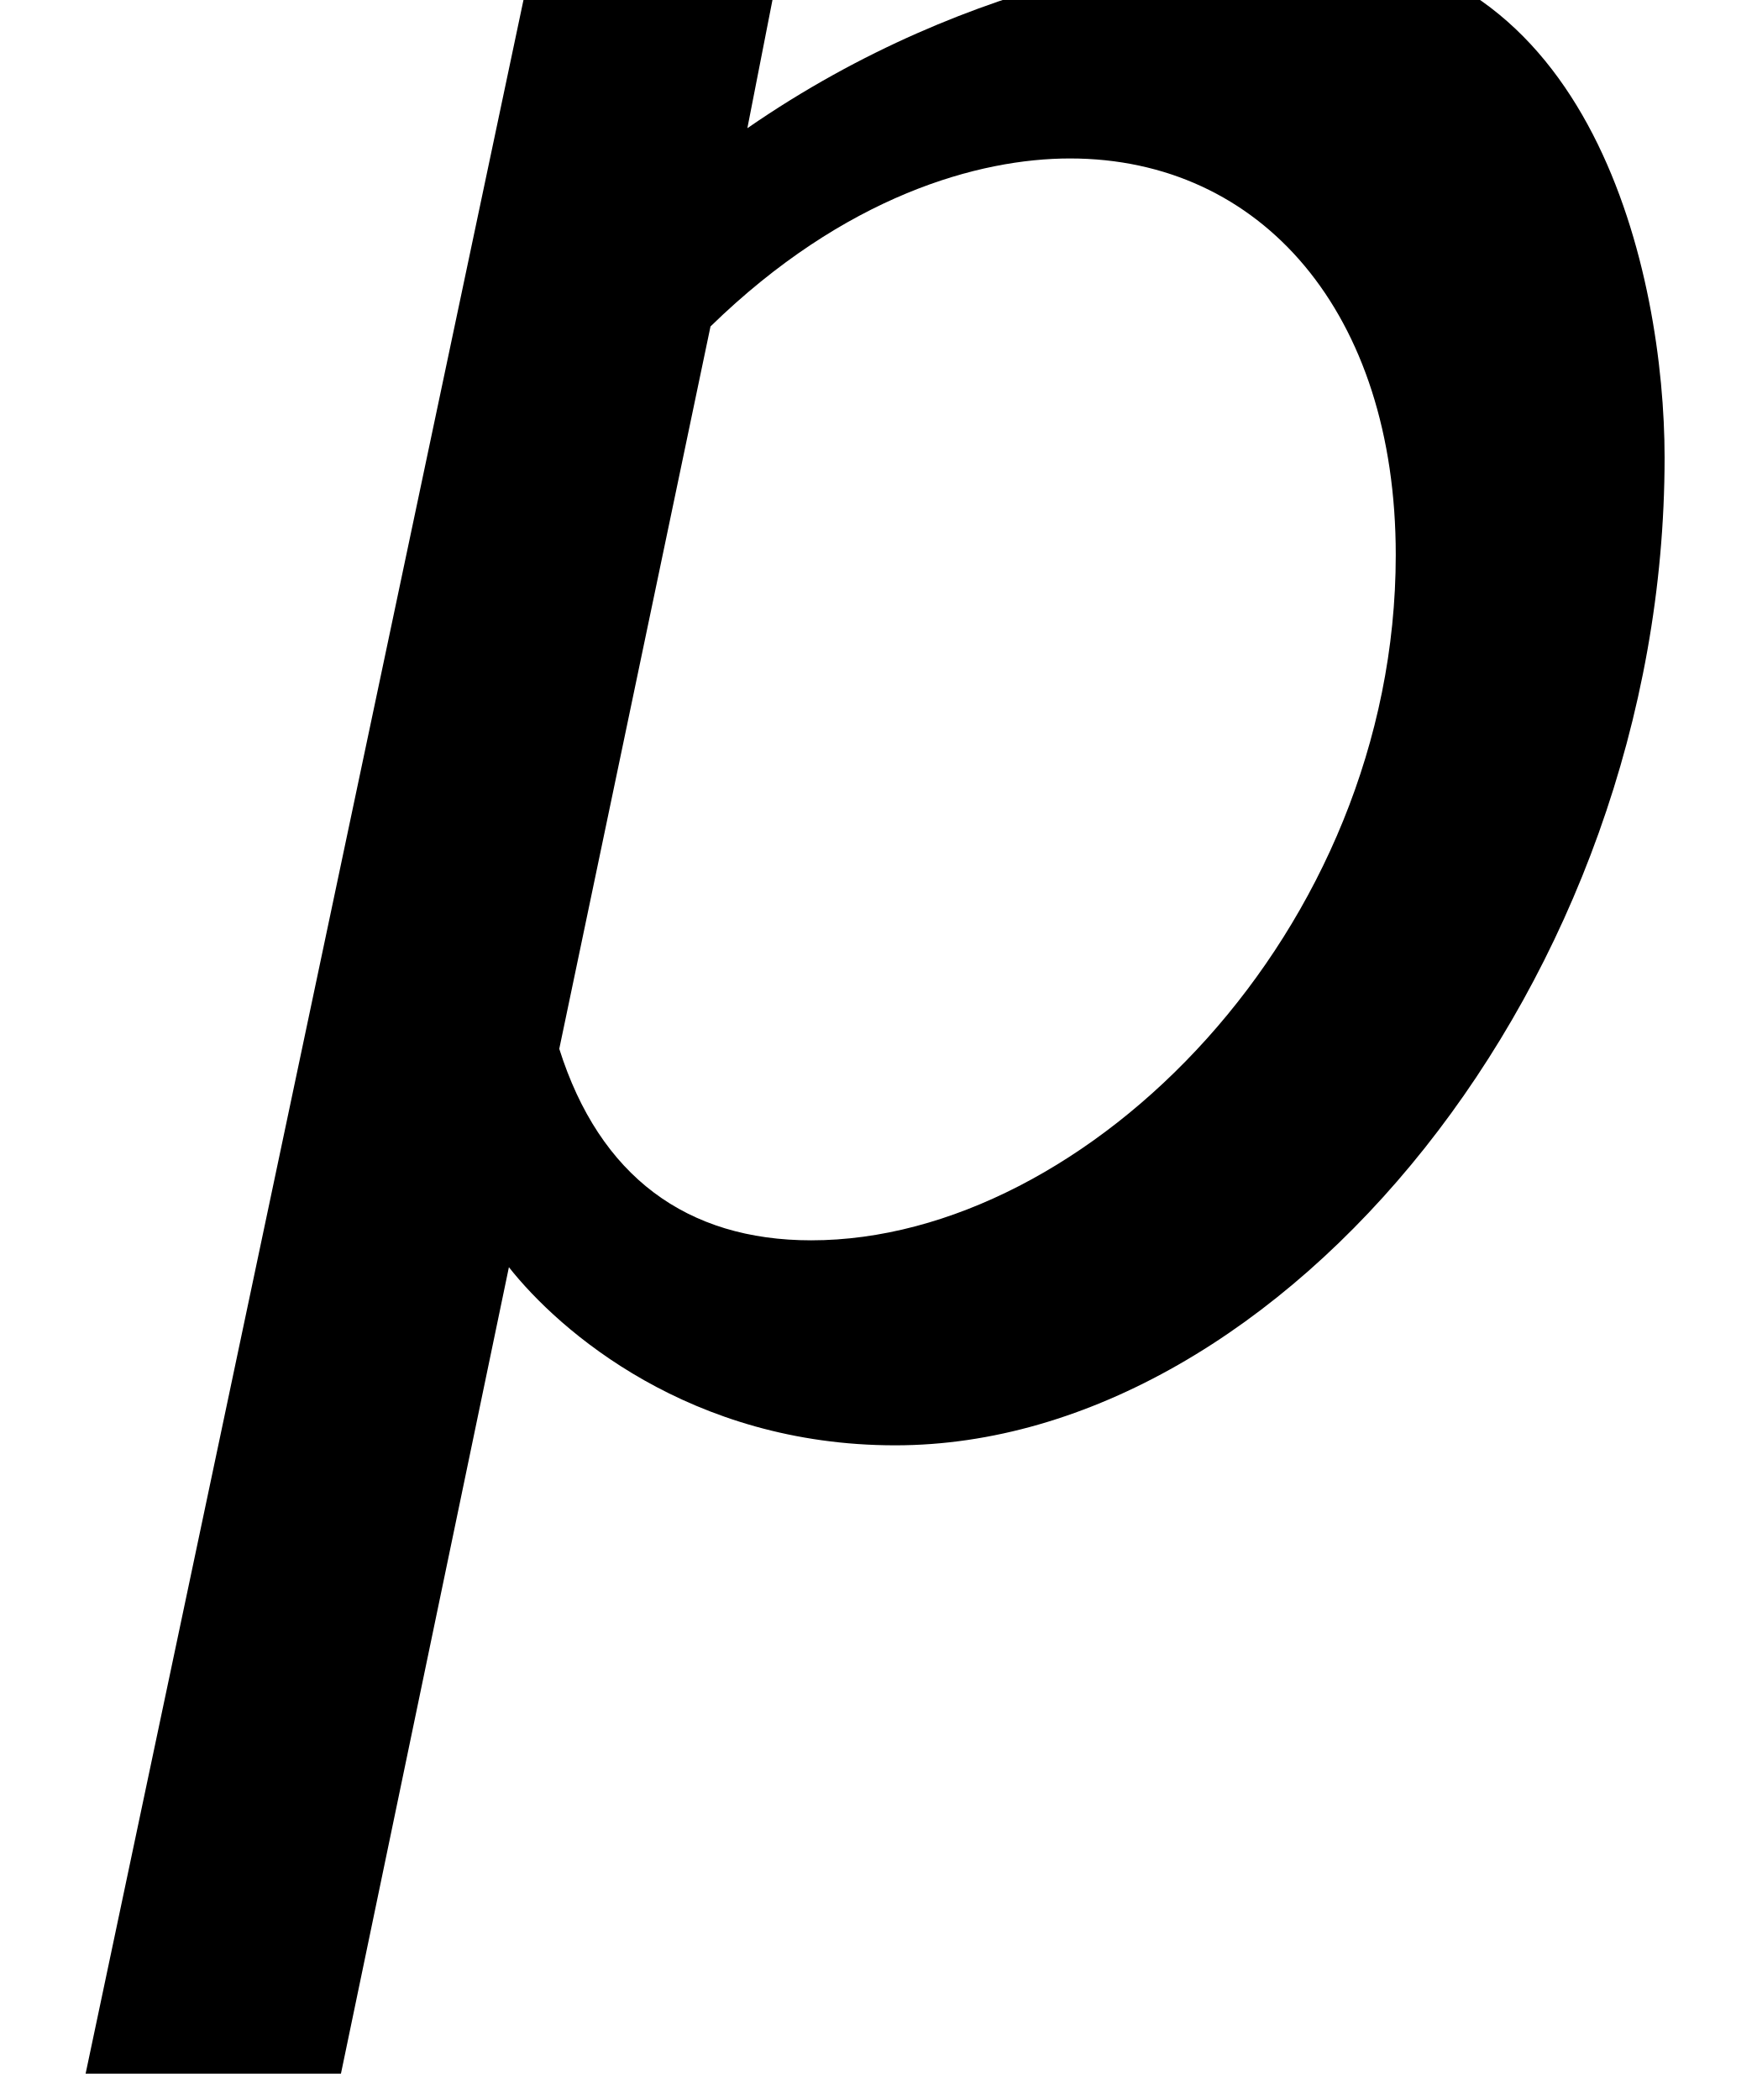
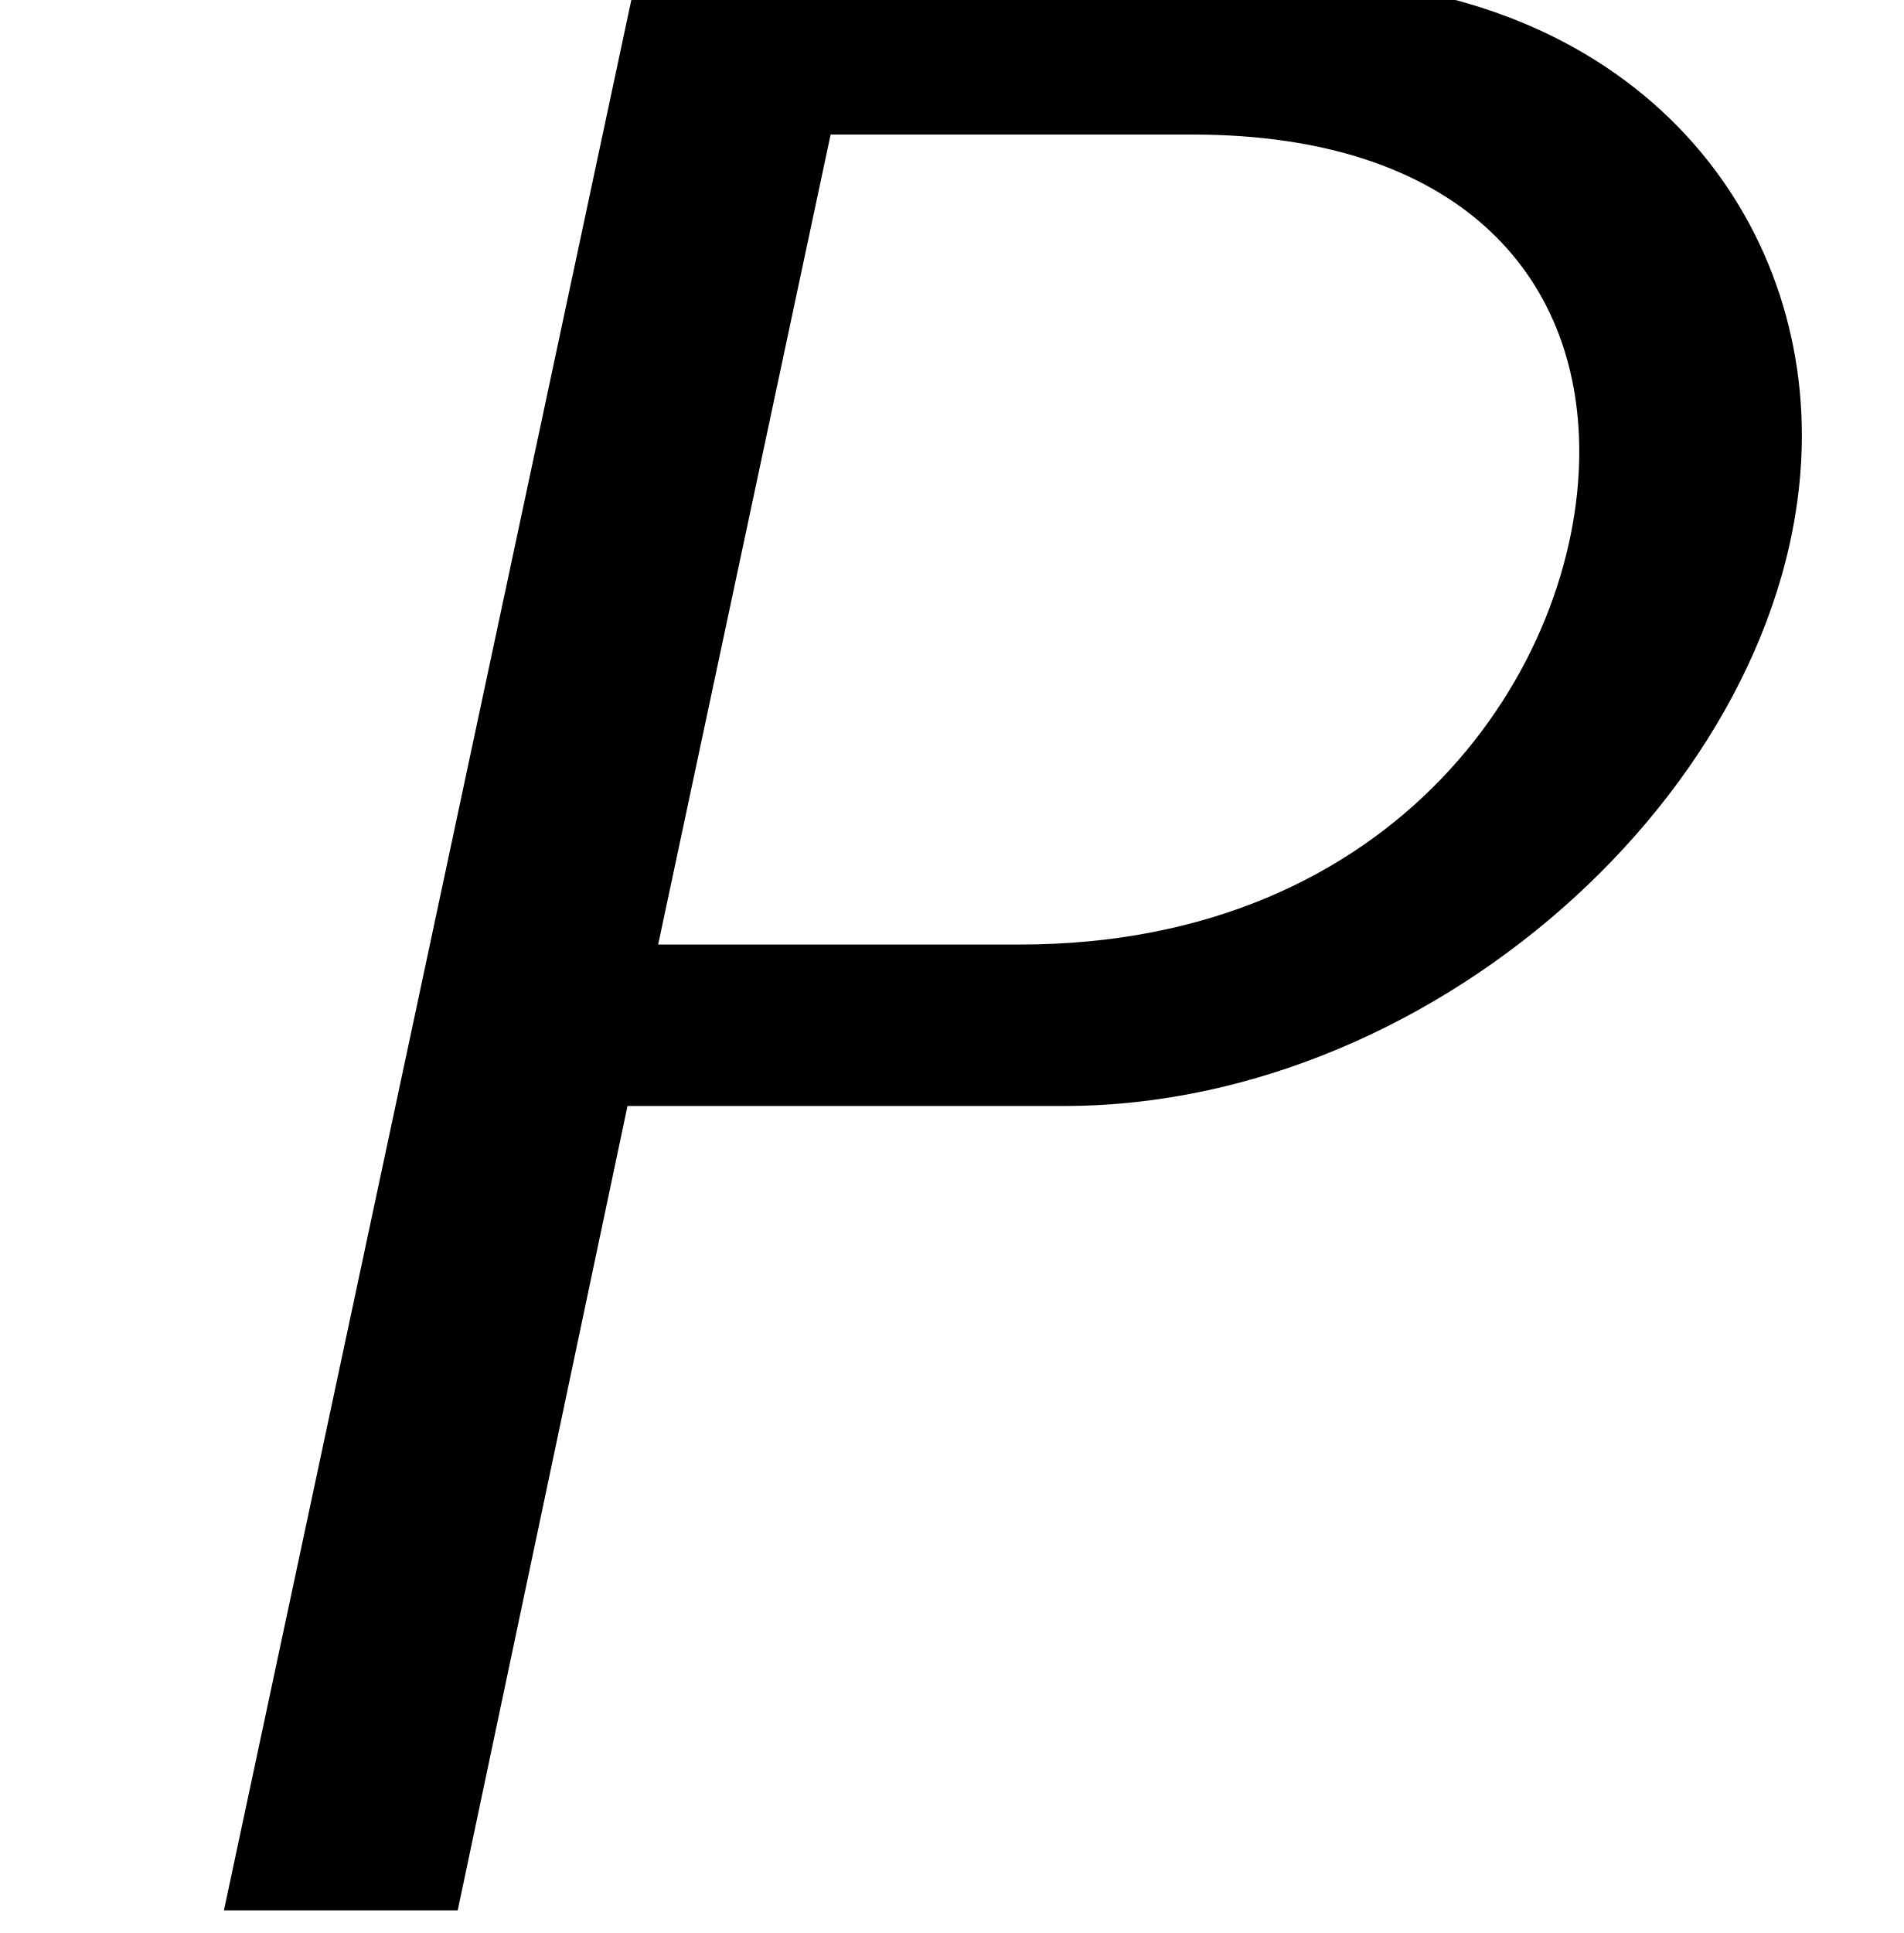
- <svg xmlns="http://www.w3.org/2000/svg" xmlns:xlink="http://www.w3.org/1999/xlink" height="17.506pt" version="1.1" viewBox="0 0 14.648 17.506" width="14.648pt">
+ <svg xmlns="http://www.w3.org/2000/svg" xmlns:xlink="http://www.w3.org/1999/xlink" height="19.451pt" version="1.1" viewBox="0 0 19.163 19.451" width="19.163pt">
  <defs>
-     <path d="M3.981 -1.12C4.354 -0.647 5.324 0.199 6.842 0.199C9.703 0.199 12.54 -3.234 12.54 -7.116C12.54 -8.459 12.017 -10.897 9.852 -10.897C9.156 -10.897 7.439 -10.723 5.747 -9.554L5.971 -10.698H4.13L0.846 4.852H2.737L3.981 -1.12ZM5.474 -8.086C6.469 -9.056 7.464 -9.33 8.136 -9.33C9.554 -9.33 10.549 -8.186 10.549 -6.394C10.549 -3.608 8.26 -1.319 6.22 -1.319C5.299 -1.319 4.653 -1.791 4.354 -2.737L5.474 -8.086Z" id="g0-112" />
+     <path d="M5.822 -7.19H9.728C13.112 -7.19 16.321 -10.176 16.321 -13.186C16.321 -15.301 14.704 -17.267 11.694 -17.267H5.897L2.214 0H4.304L5.822 -7.19ZM7.638 -15.873H10.873C13.236 -15.873 14.331 -14.629 14.331 -13.037C14.331 -11.121 12.714 -8.633 9.33 -8.633H6.096L7.638 -15.873Z" id="g0-80" />
  </defs>
-   <g id="page1" transform="matrix(1.12578 0 0 1.12578 -63.986 -62.477)">
-     <use x="56.625" xlink:href="#g0-112" y="66" />
+   <g id="page1" transform="matrix(1.12578 0 0 1.12578 -63.986 -61.02)">
+     <use x="56.625" xlink:href="#g0-80" y="71.278" />
  </g>
</svg>
